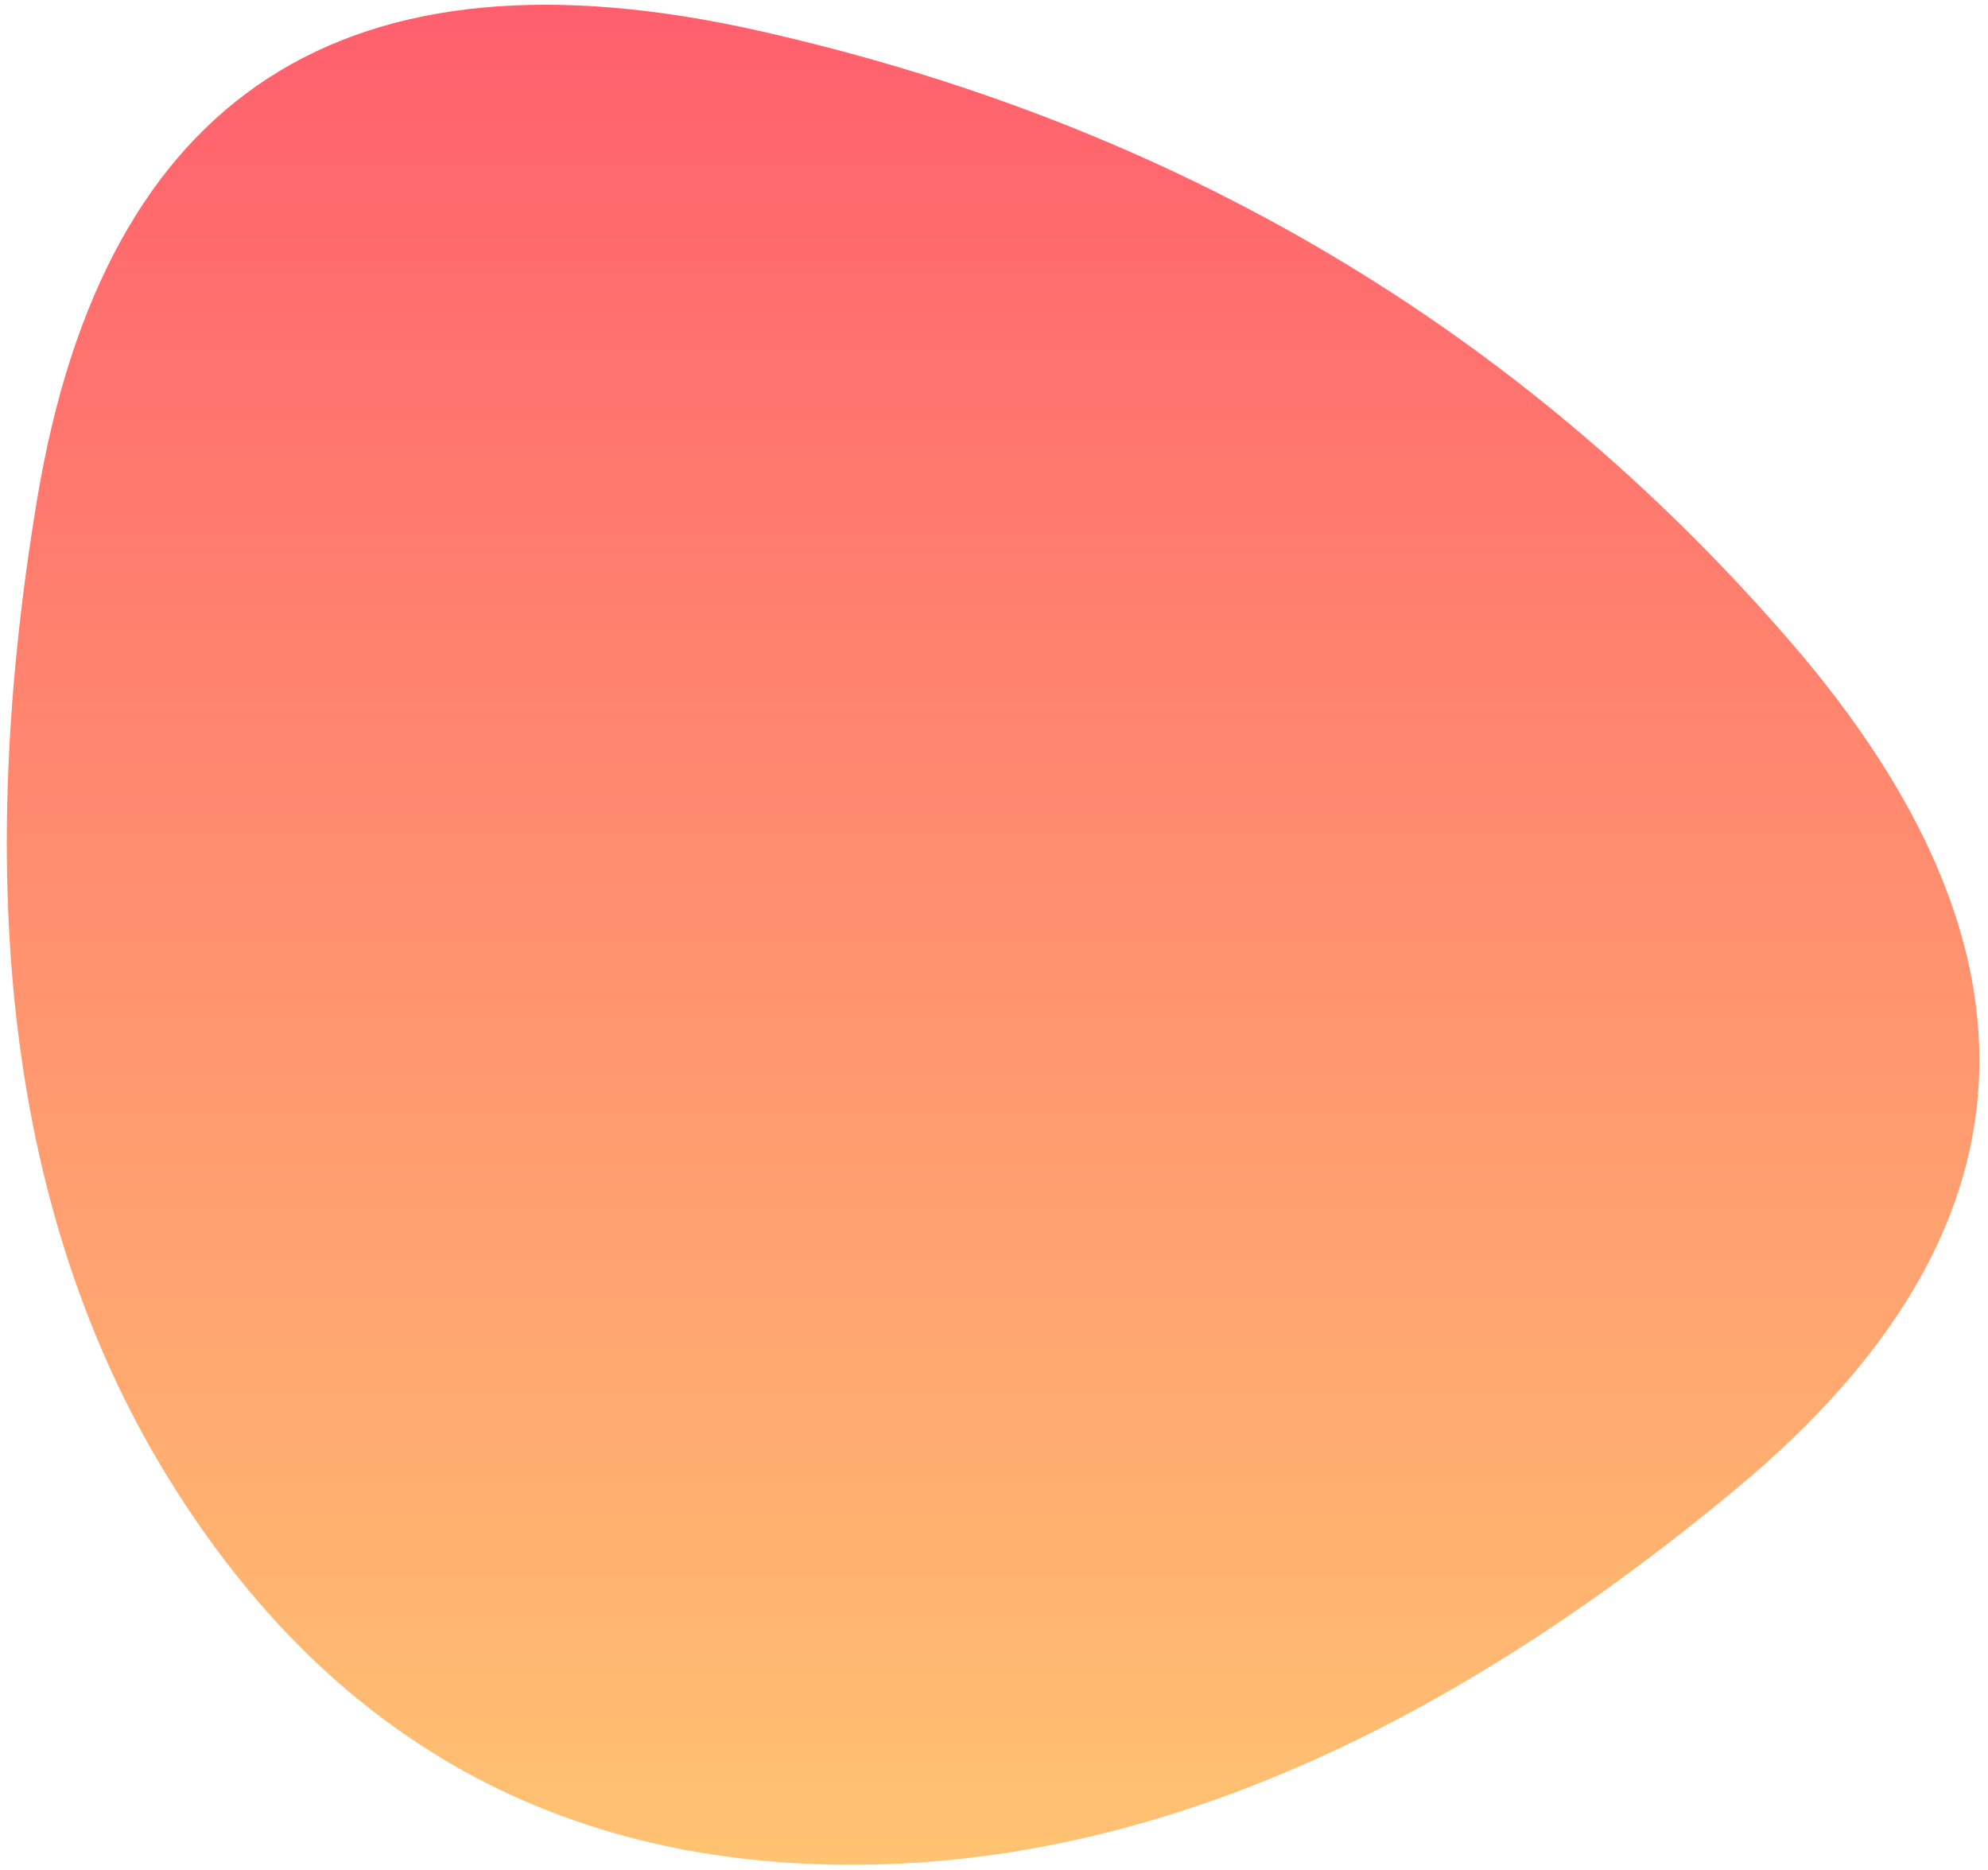
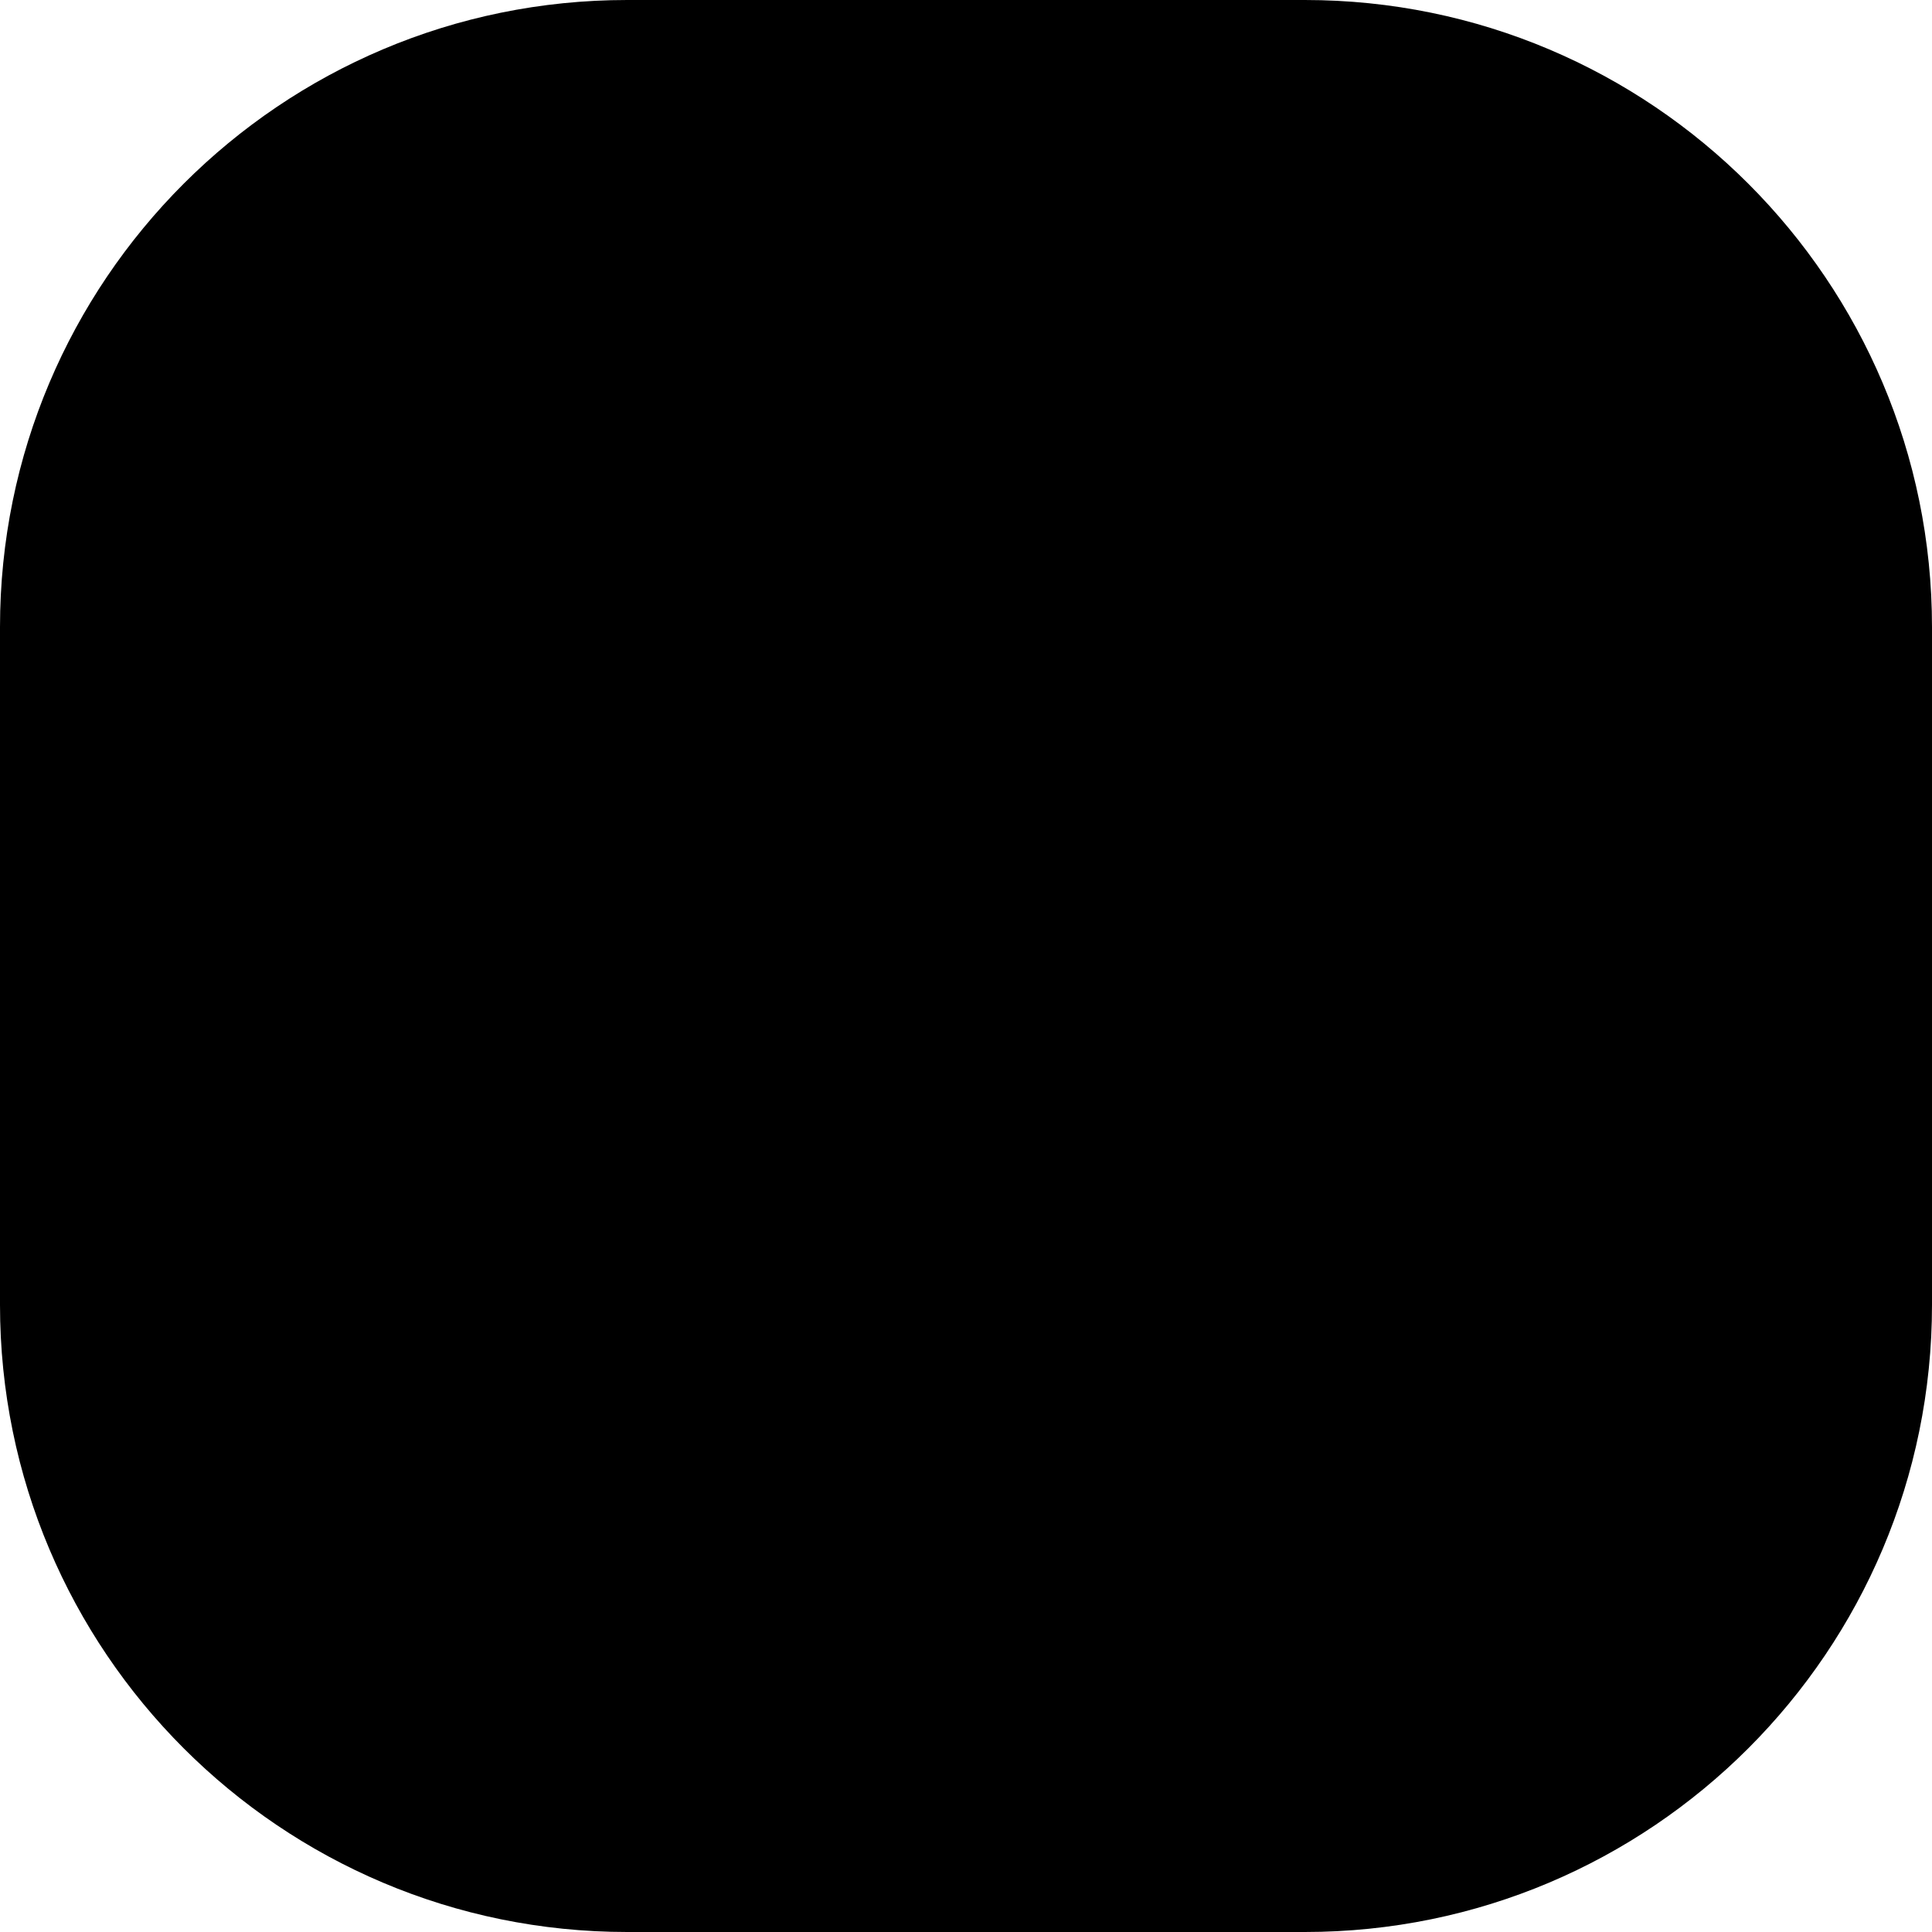
- <svg xmlns="http://www.w3.org/2000/svg" width="117" height="110" viewBox="0 0 117 110" fill="none">
-   <path d="M102.282 87.513C84.385 102.427 66.874 109.829 49.75 109.719C32.626 109.608 19.424 102.151 10.144 87.347C0.864 72.543 -1.787 53.209 2.19 29.346C6.167 5.483 20.363 -3.686 44.779 1.837C69.194 7.361 89.356 19.293 105.265 37.632C121.174 55.971 120.18 72.598 102.282 87.513Z" fill="url(#paint0_linear)" />
-   <defs>
-     <linearGradient id="paint0_linear" x1="0.4" y1="0.28" x2="0.4" y2="109.72" gradientUnits="userSpaceOnUse">
-       <stop stop-color="#FF5F6D" />
-       <stop offset="1" stop-color="#FFC371" />
-     </linearGradient>
-   </defs>
+ <svg xmlns="http://www.w3.org/2000/svg" width="190" height="190" viewBox="0 0 190 190" fill="none">
+   <path d="M128.322 0H61.678C27.614 0 0 27.614 0 61.678V128.322C0 162.386 27.614 190 61.678 190H128.322C162.386 190 190 162.386 190 128.322V61.678C190 27.614 162.386 0 128.322 0Z" fill="black" />
</svg>
